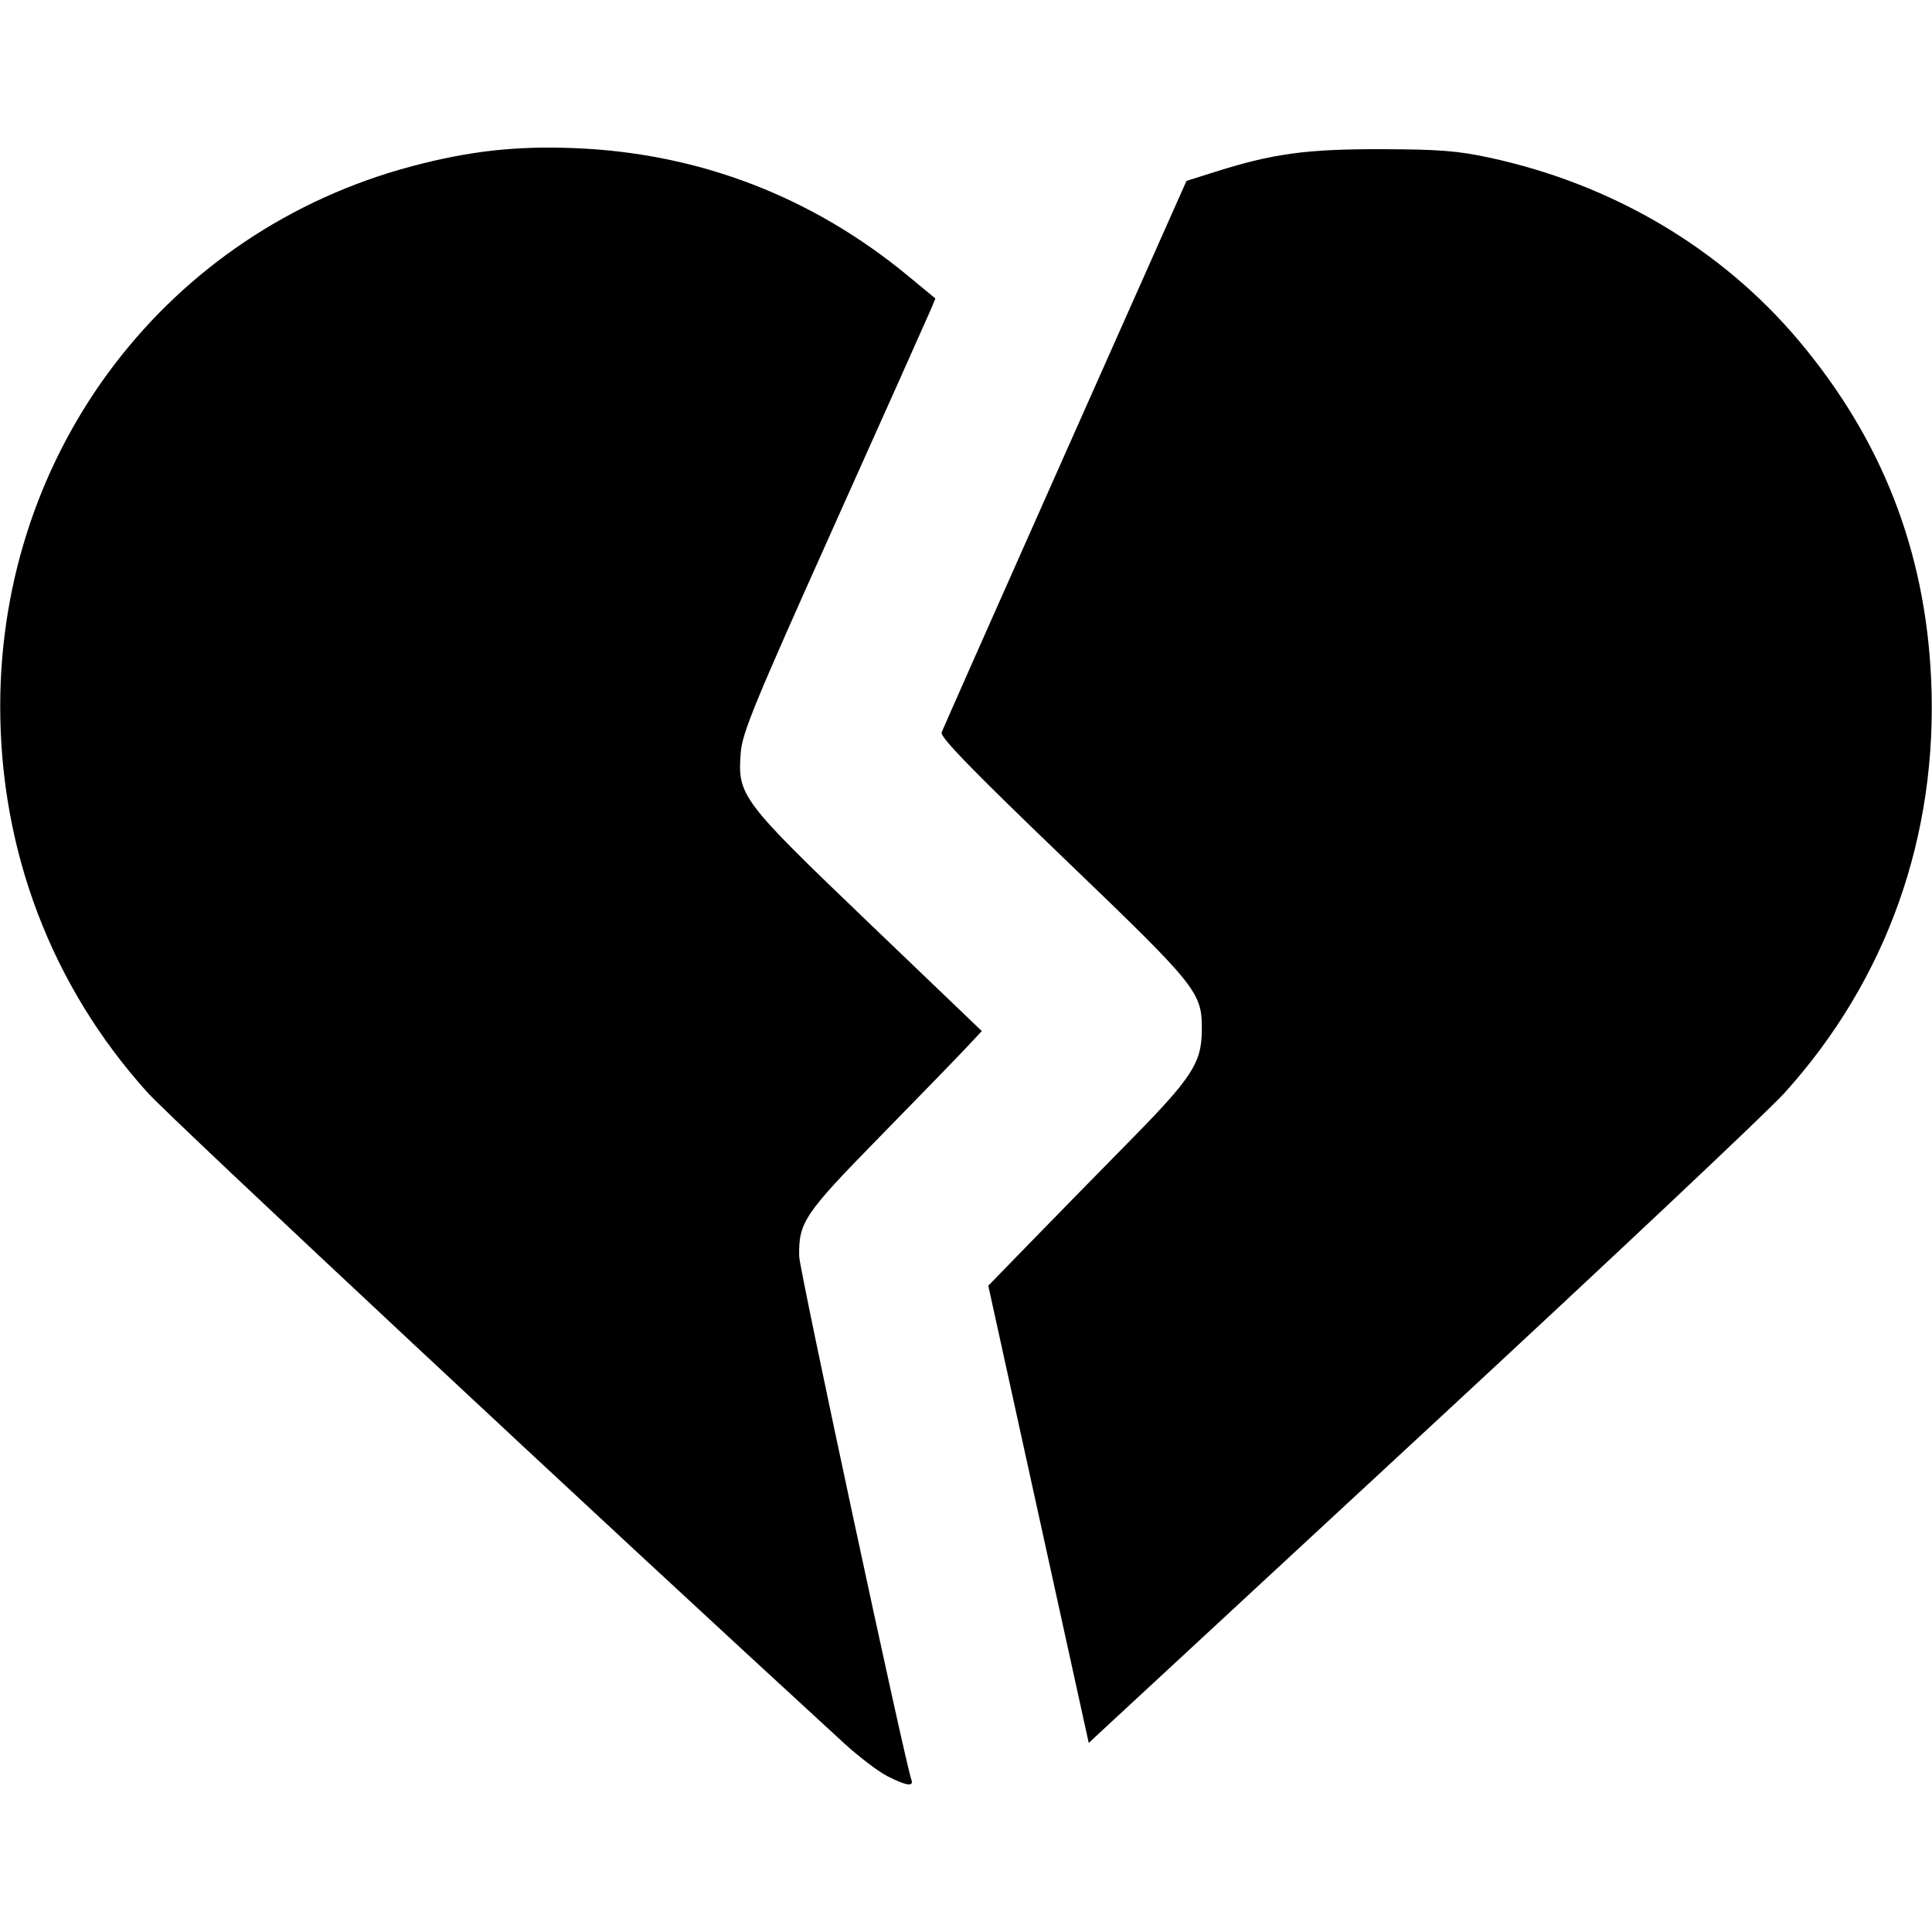
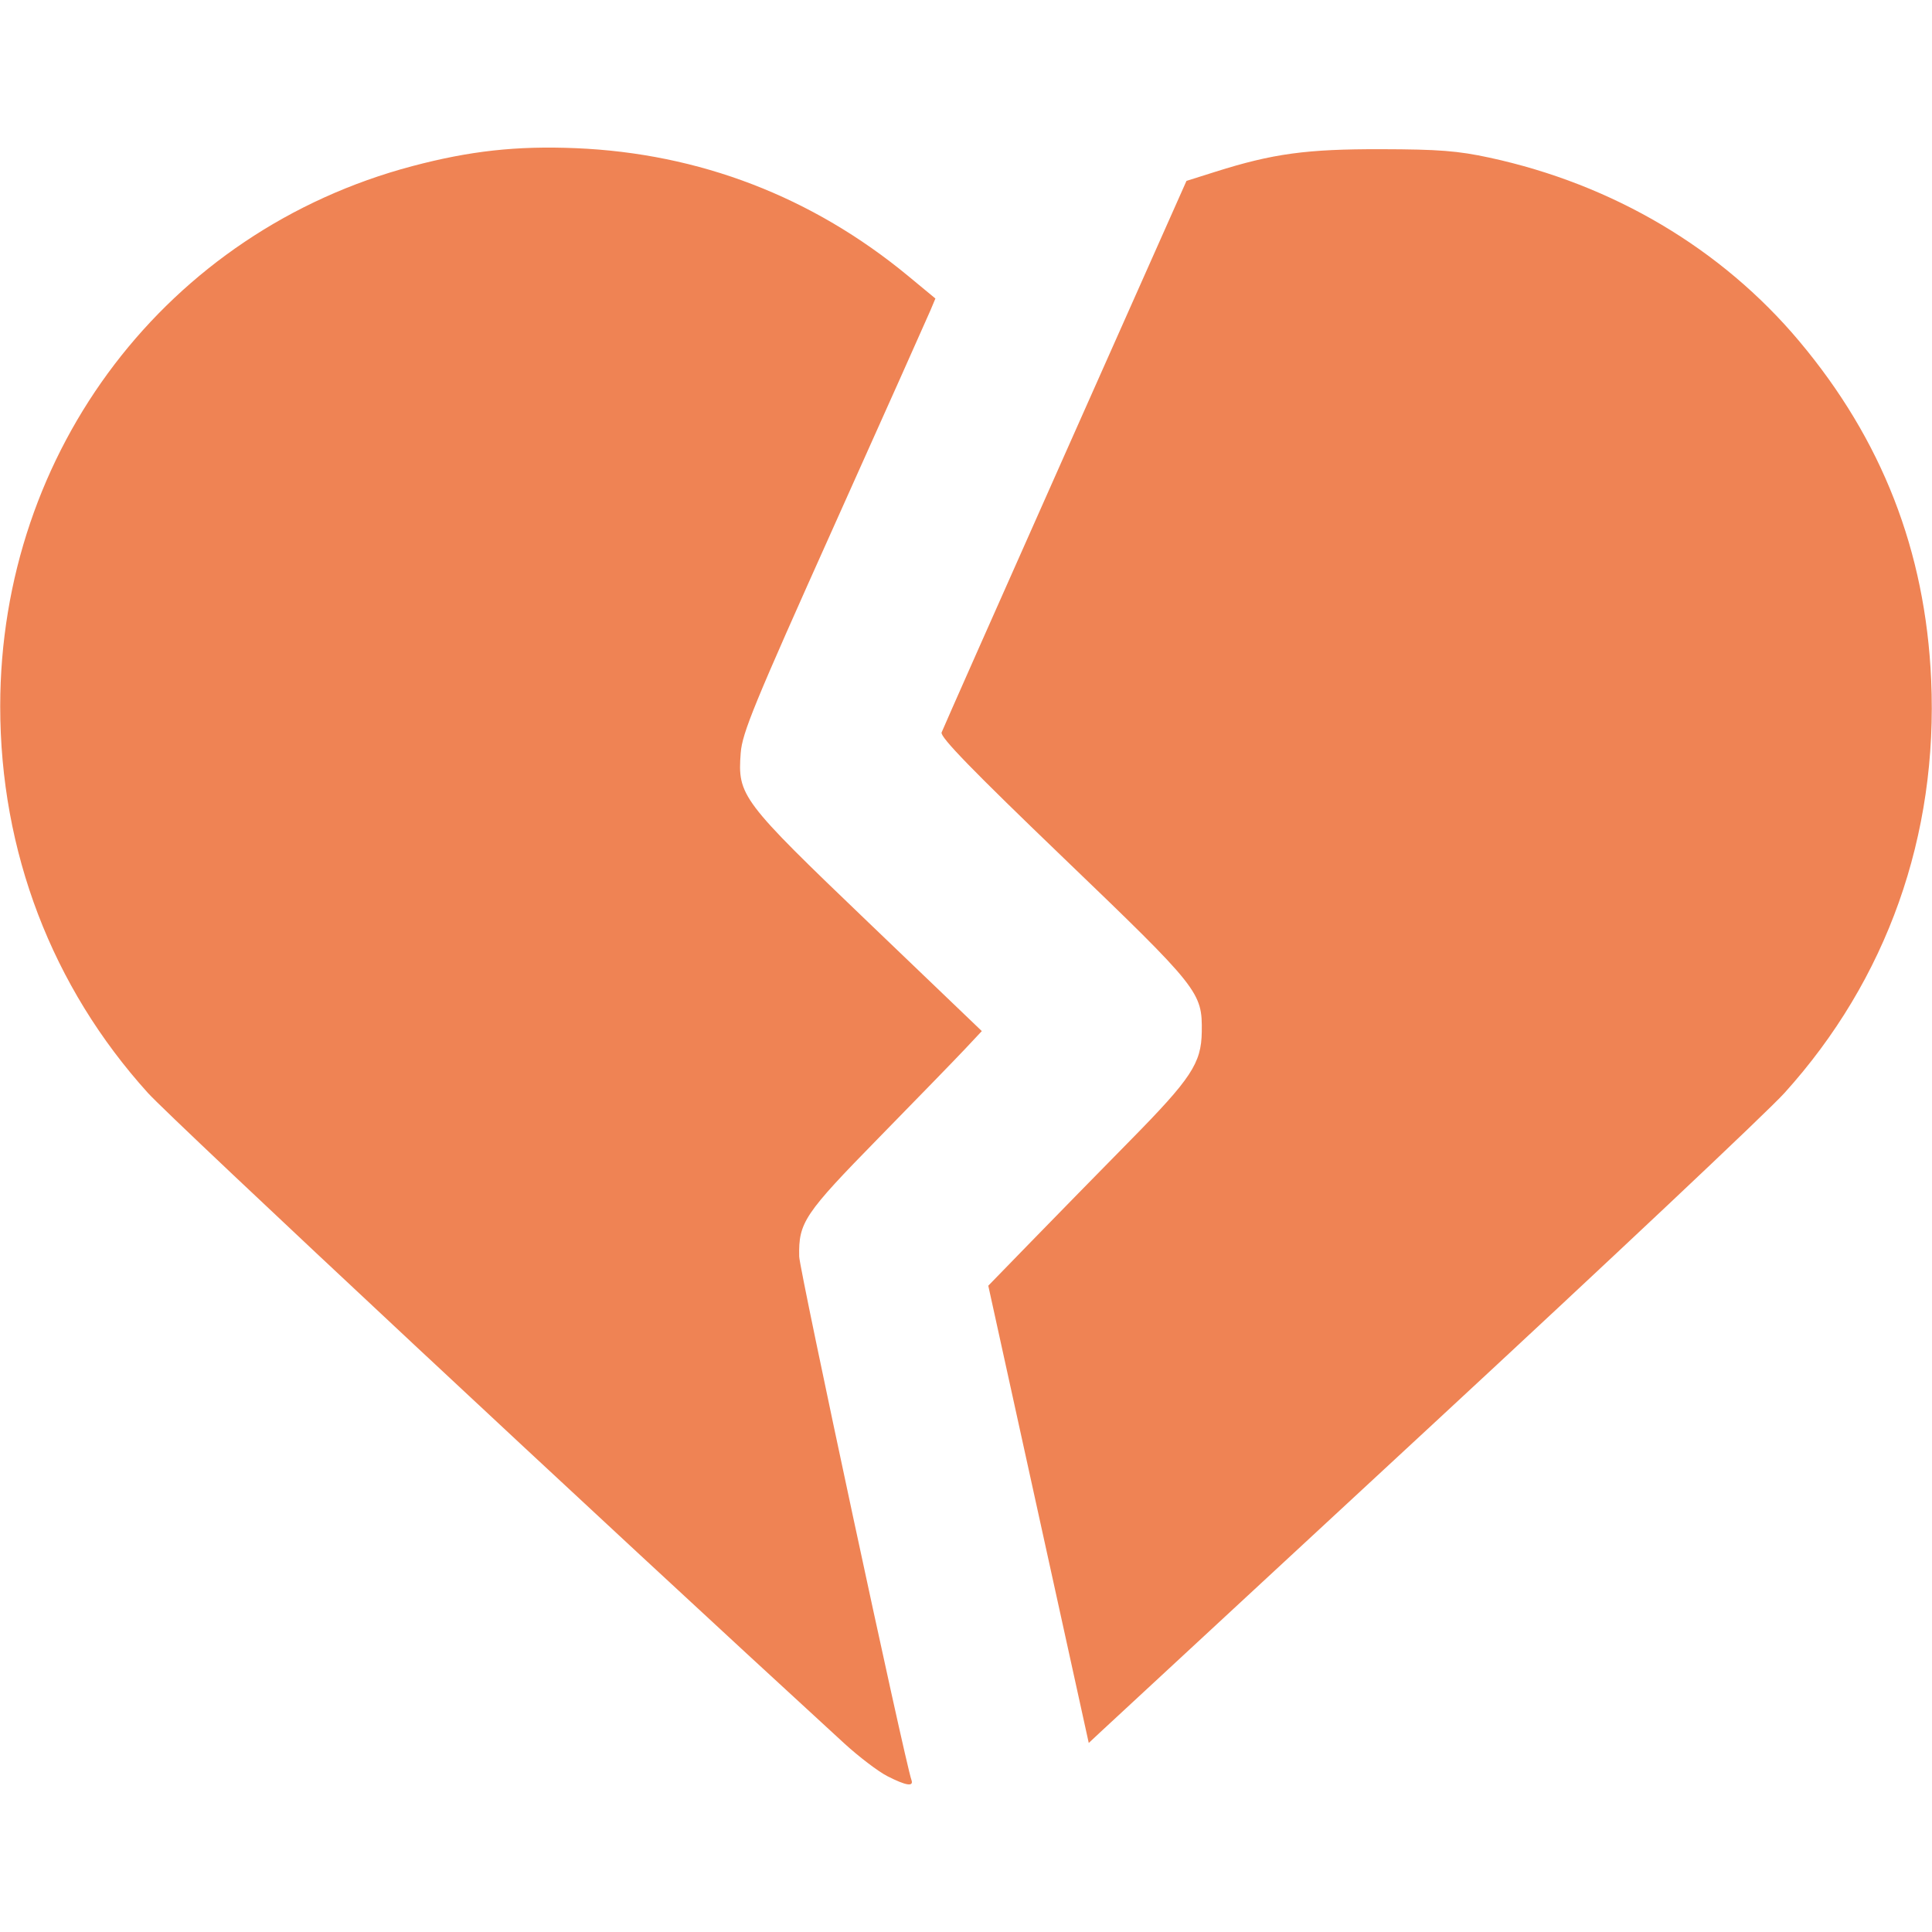
<svg xmlns="http://www.w3.org/2000/svg" version="1.1" id="svg1" width="512" height="512" viewBox="0 0 512 512">
  <defs id="defs1" />
  <g id="g1">
-     <path style="fill:#000000" d="m 235.164,470.707 c -2.414,-1.23 -7.579,-5.161 -11.478,-8.736 C 160.419,403.96 45.567,296.681 39.227,289.674 13.756,261.521 0.045,225.641 0.056,187.169 0.076,119.279 44.364,61.229 109.264,44.026 c 15.264,-4.046 27.657,-5.408 43.289,-4.76 32.794,1.361 62.727,12.874 88.17,33.913 l 7.17,5.929 -1.336,3.181 c -0.735,1.75 -12.241,27.481 -25.571,57.181 -21.14,47.103 -24.293,54.775 -24.69,60.07 -0.849,11.334 0.07,12.553 33.909,44.977 l 29.987,28.733 -4.32,4.606 c -2.376,2.533 -12.695,13.158 -22.93,23.61 -19.846,20.267 -21.328,22.474 -21.15,31.504 0.07,3.555 28.007,133.835 29.753,138.75 0.653,1.839 -1.432,1.508 -6.382,-1.014 z m 40.053,-69.392 -13.312,-60.588 11.309,-11.628 c 6.22,-6.395 18.066,-18.493 26.324,-26.883 16.169,-16.427 18.821,-20.451 18.943,-28.745 0.154,-10.544 -0.591,-11.482 -36.531,-46.01 -24.239,-23.286 -32.859,-32.157 -32.414,-33.356 0.333,-0.899 15.07,-34.153 32.749,-73.899 l 32.143,-72.265 7.69,-2.429 c 15.228,-4.811 24.119,-6.02 43.938,-5.975 15.207,0.034 20.314,0.434 28.688,2.245 32.726,7.076 61.476,24.111 82.055,48.617 21.961,26.153 33.443,55.593 34.978,89.685 1.859,41.298 -11.718,79.552 -38.896,109.591 -4.579,5.062 -46.576,44.617 -93.326,87.9 -46.75,43.283 -86.355,79.964 -88.012,81.513 l -3.012,2.816 z" id="path1" />
+     <path style="fill:#ef8354;fill-opacity:1" d="m 235.164,470.707 c -2.414,-1.23 -7.579,-5.161 -11.478,-8.736 C 160.419,403.96 45.567,296.681 39.227,289.674 13.756,261.521 0.045,225.641 0.056,187.169 0.076,119.279 44.364,61.229 109.264,44.026 c 15.264,-4.046 27.657,-5.408 43.289,-4.76 32.794,1.361 62.727,12.874 88.17,33.913 l 7.17,5.929 -1.336,3.181 c -0.735,1.75 -12.241,27.481 -25.571,57.181 -21.14,47.103 -24.293,54.775 -24.69,60.07 -0.849,11.334 0.07,12.553 33.909,44.977 l 29.987,28.733 -4.32,4.606 c -2.376,2.533 -12.695,13.158 -22.93,23.61 -19.846,20.267 -21.328,22.474 -21.15,31.504 0.07,3.555 28.007,133.835 29.753,138.75 0.653,1.839 -1.432,1.508 -6.382,-1.014 z m 40.053,-69.392 -13.312,-60.588 11.309,-11.628 c 6.22,-6.395 18.066,-18.493 26.324,-26.883 16.169,-16.427 18.821,-20.451 18.943,-28.745 0.154,-10.544 -0.591,-11.482 -36.531,-46.01 -24.239,-23.286 -32.859,-32.157 -32.414,-33.356 0.333,-0.899 15.07,-34.153 32.749,-73.899 l 32.143,-72.265 7.69,-2.429 c 15.228,-4.811 24.119,-6.02 43.938,-5.975 15.207,0.034 20.314,0.434 28.688,2.245 32.726,7.076 61.476,24.111 82.055,48.617 21.961,26.153 33.443,55.593 34.978,89.685 1.859,41.298 -11.718,79.552 -38.896,109.591 -4.579,5.062 -46.576,44.617 -93.326,87.9 -46.75,43.283 -86.355,79.964 -88.012,81.513 l -3.012,2.816 z" id="path1" />
  </g>
</svg>
